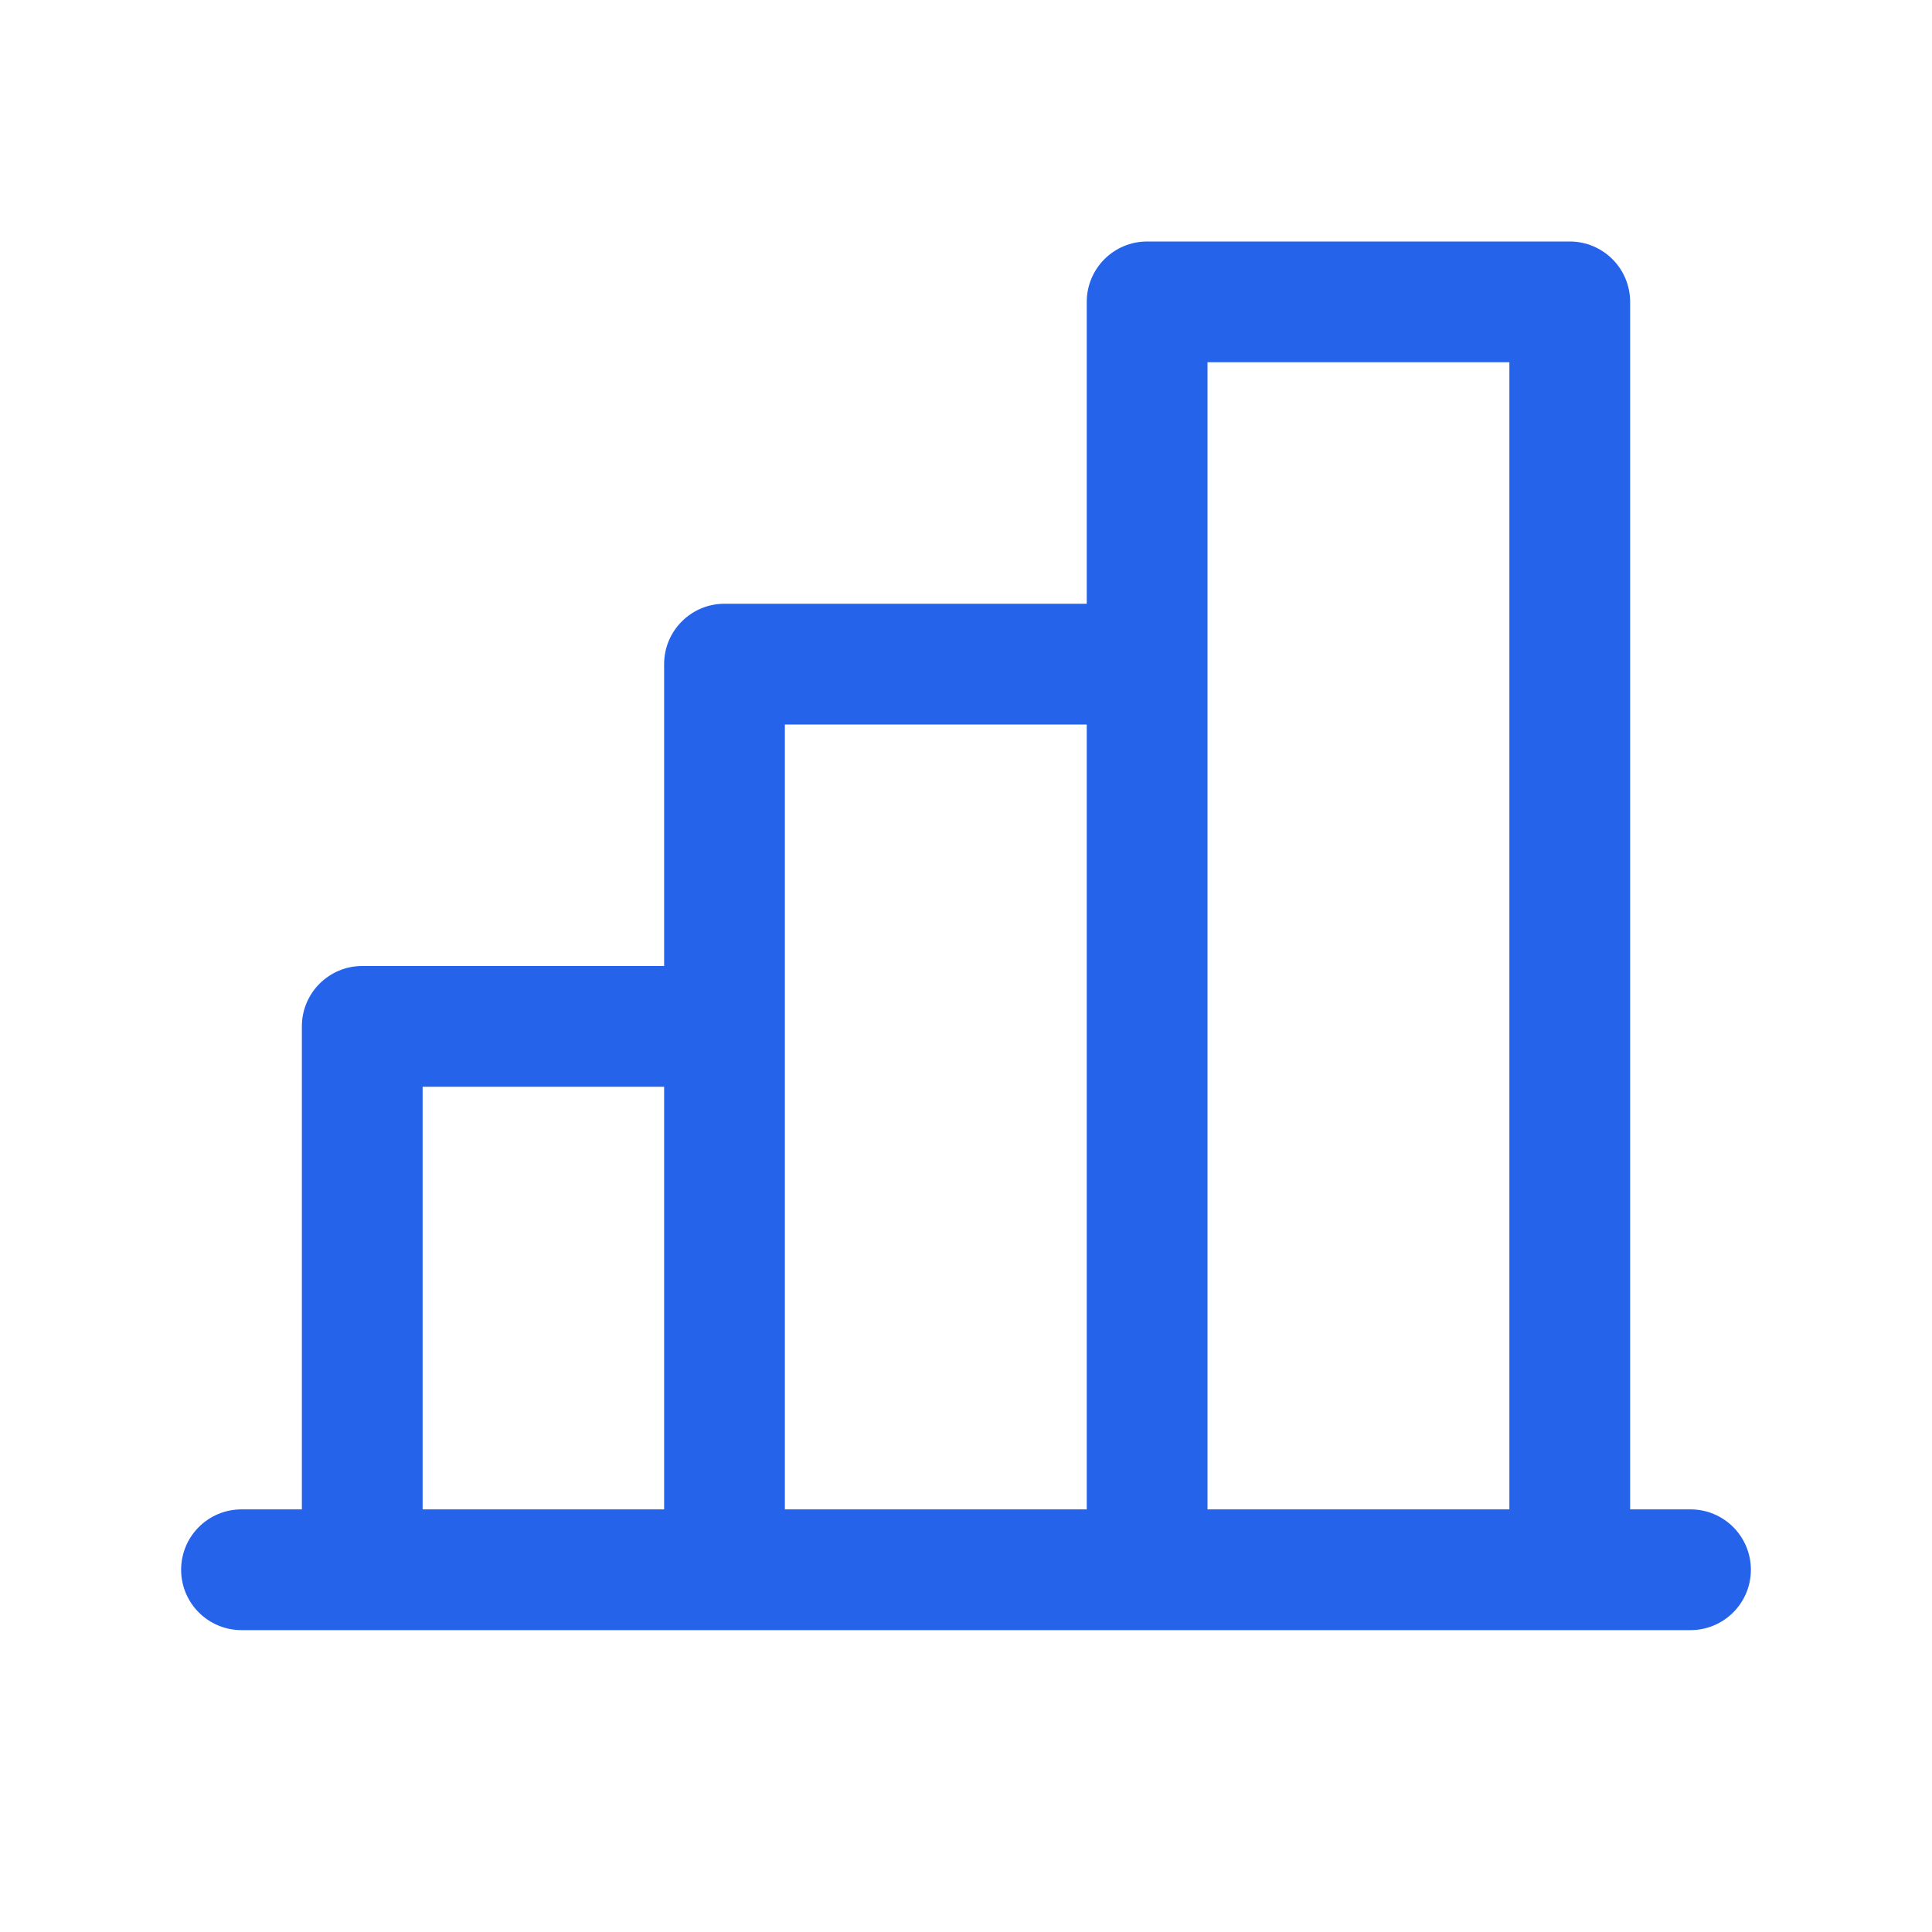
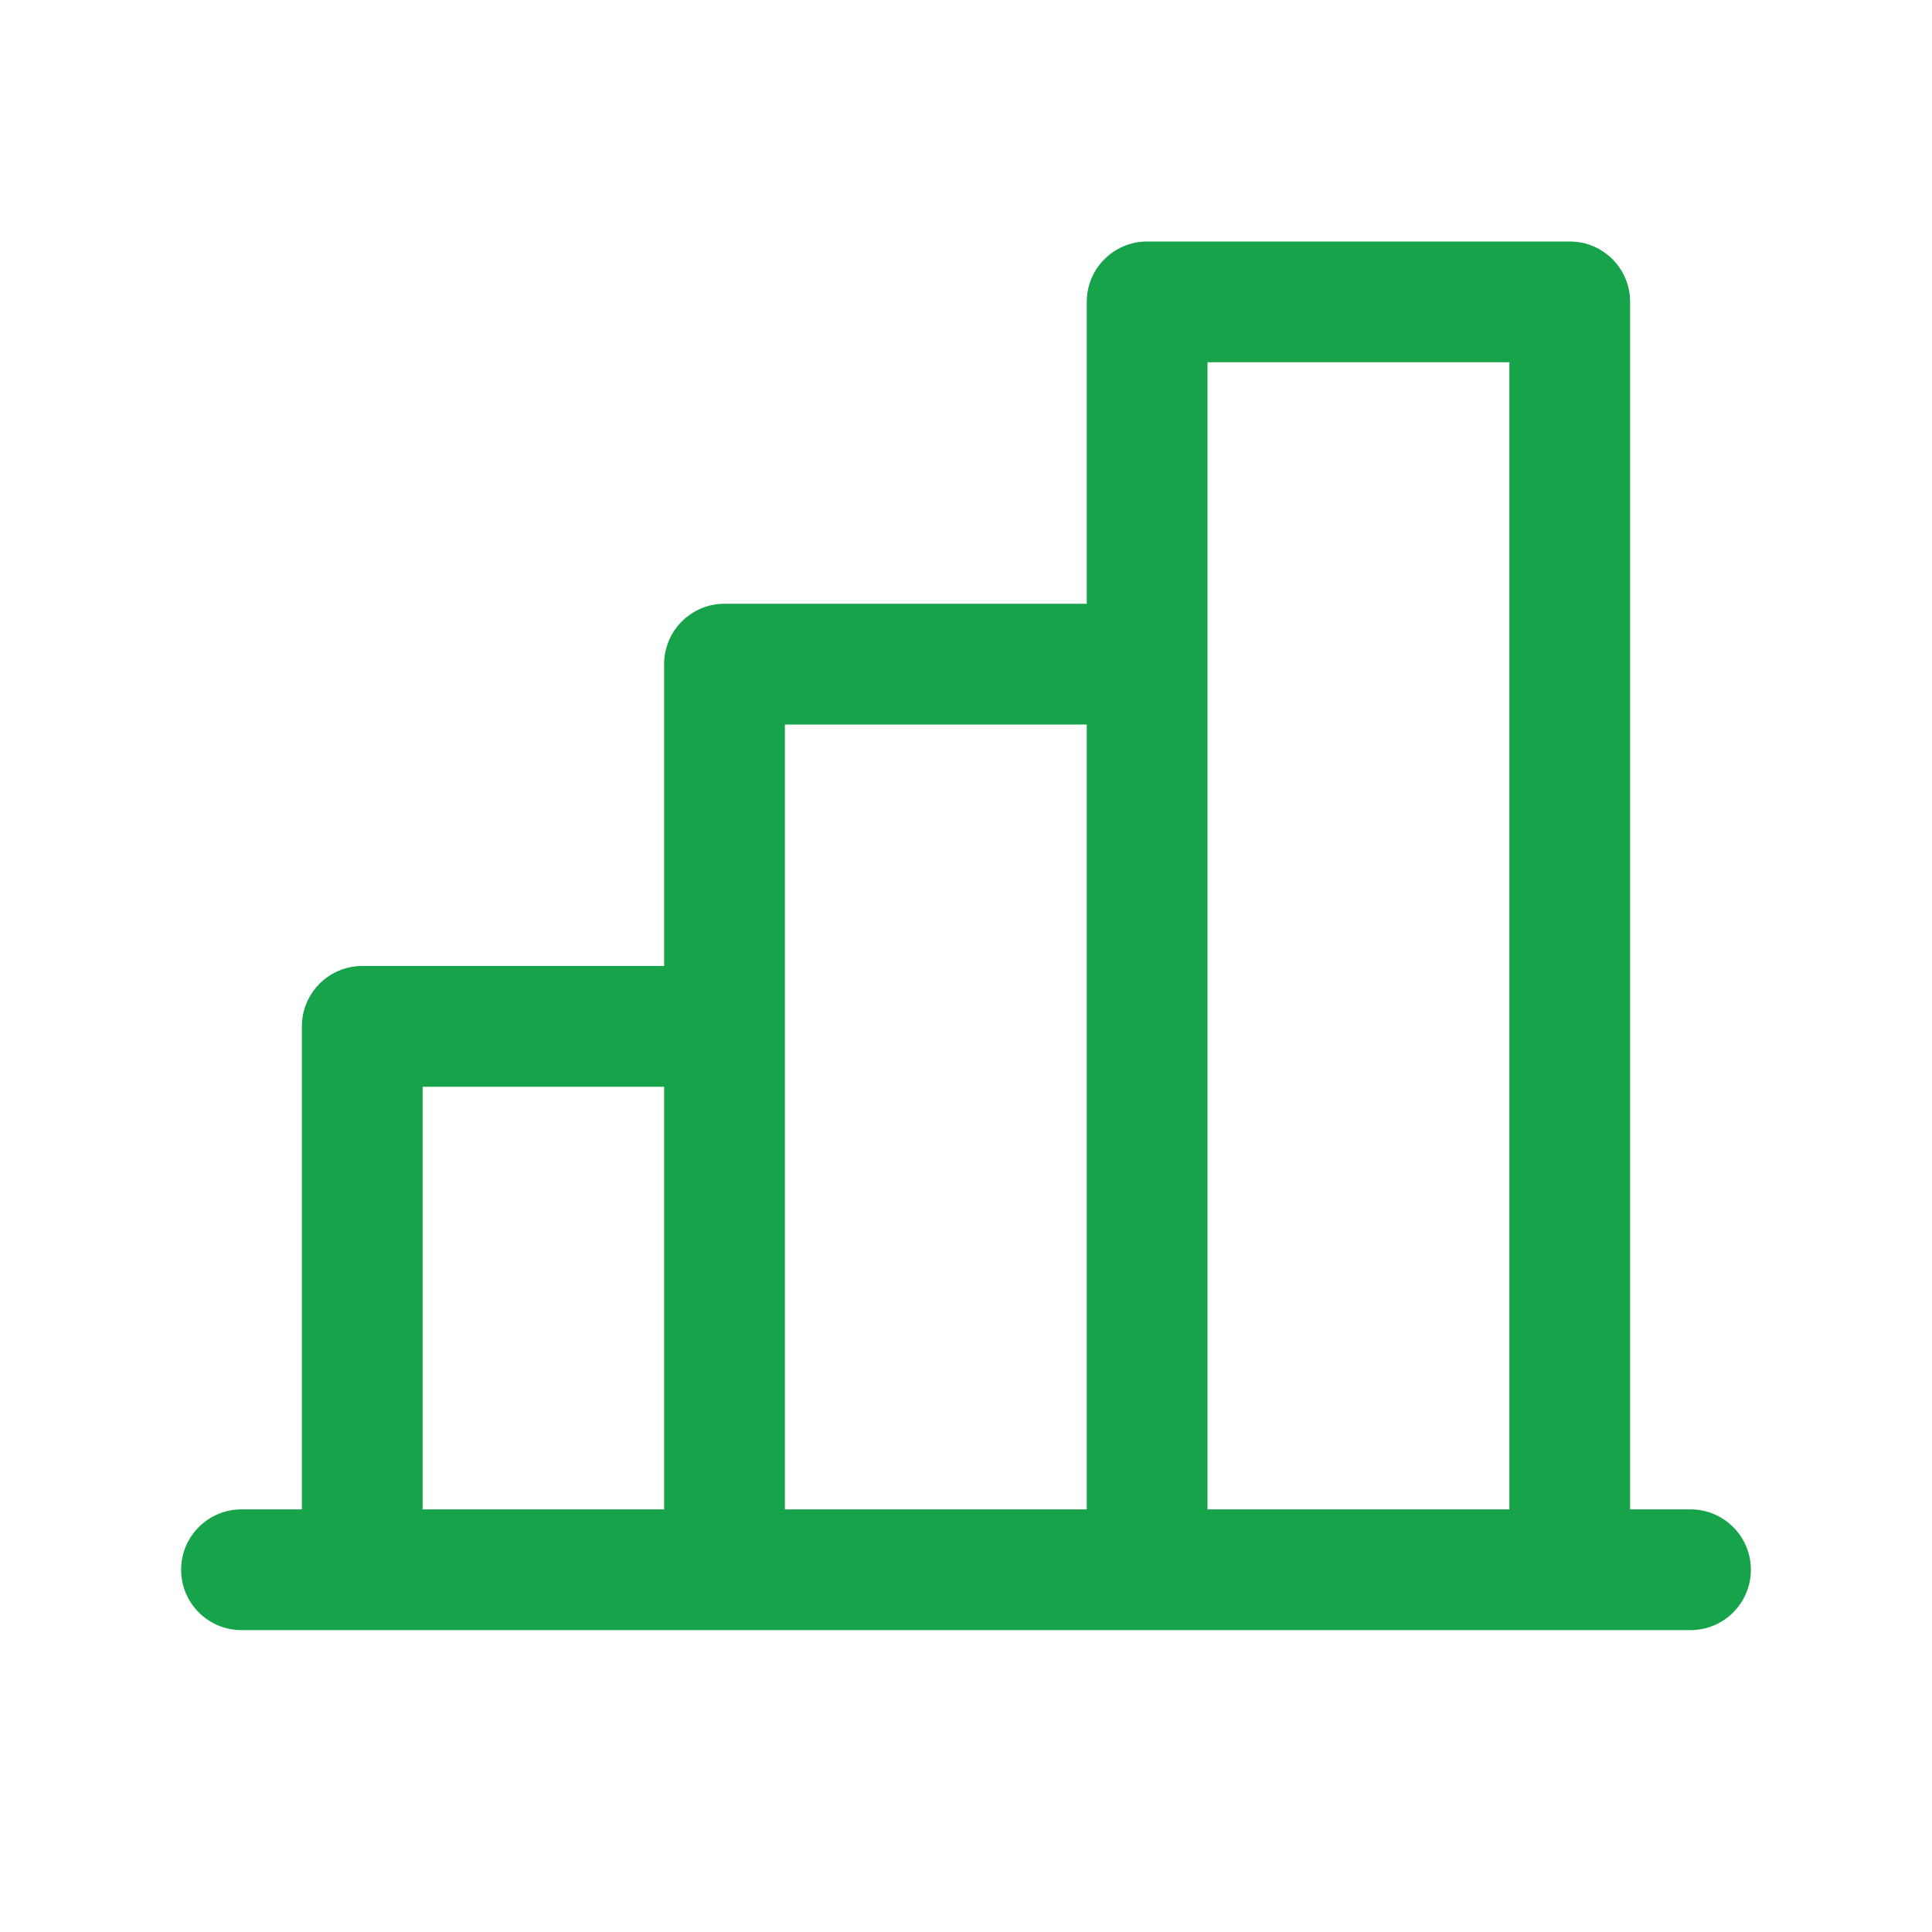
- <svg xmlns="http://www.w3.org/2000/svg" viewBox="0 0 256 256" fill="#2563eb">
+ <svg xmlns="http://www.w3.org/2000/svg" viewBox="0 0 256 256" fill="#16a34a">
  <path d="M224,200h-8V40a8,8,0,0,0-8-8H152a8,8,0,0,0-8,8V80H96a8,8,0,0,0-8,8v40H48a8,8,0,0,0-8,8v64H32a8,8,0,0,0,0,16H224a8,8,0,0,0,0-16ZM160,48h40V200H160ZM104,96h40V200H104ZM56,144H88v56H56Z" />
</svg>
